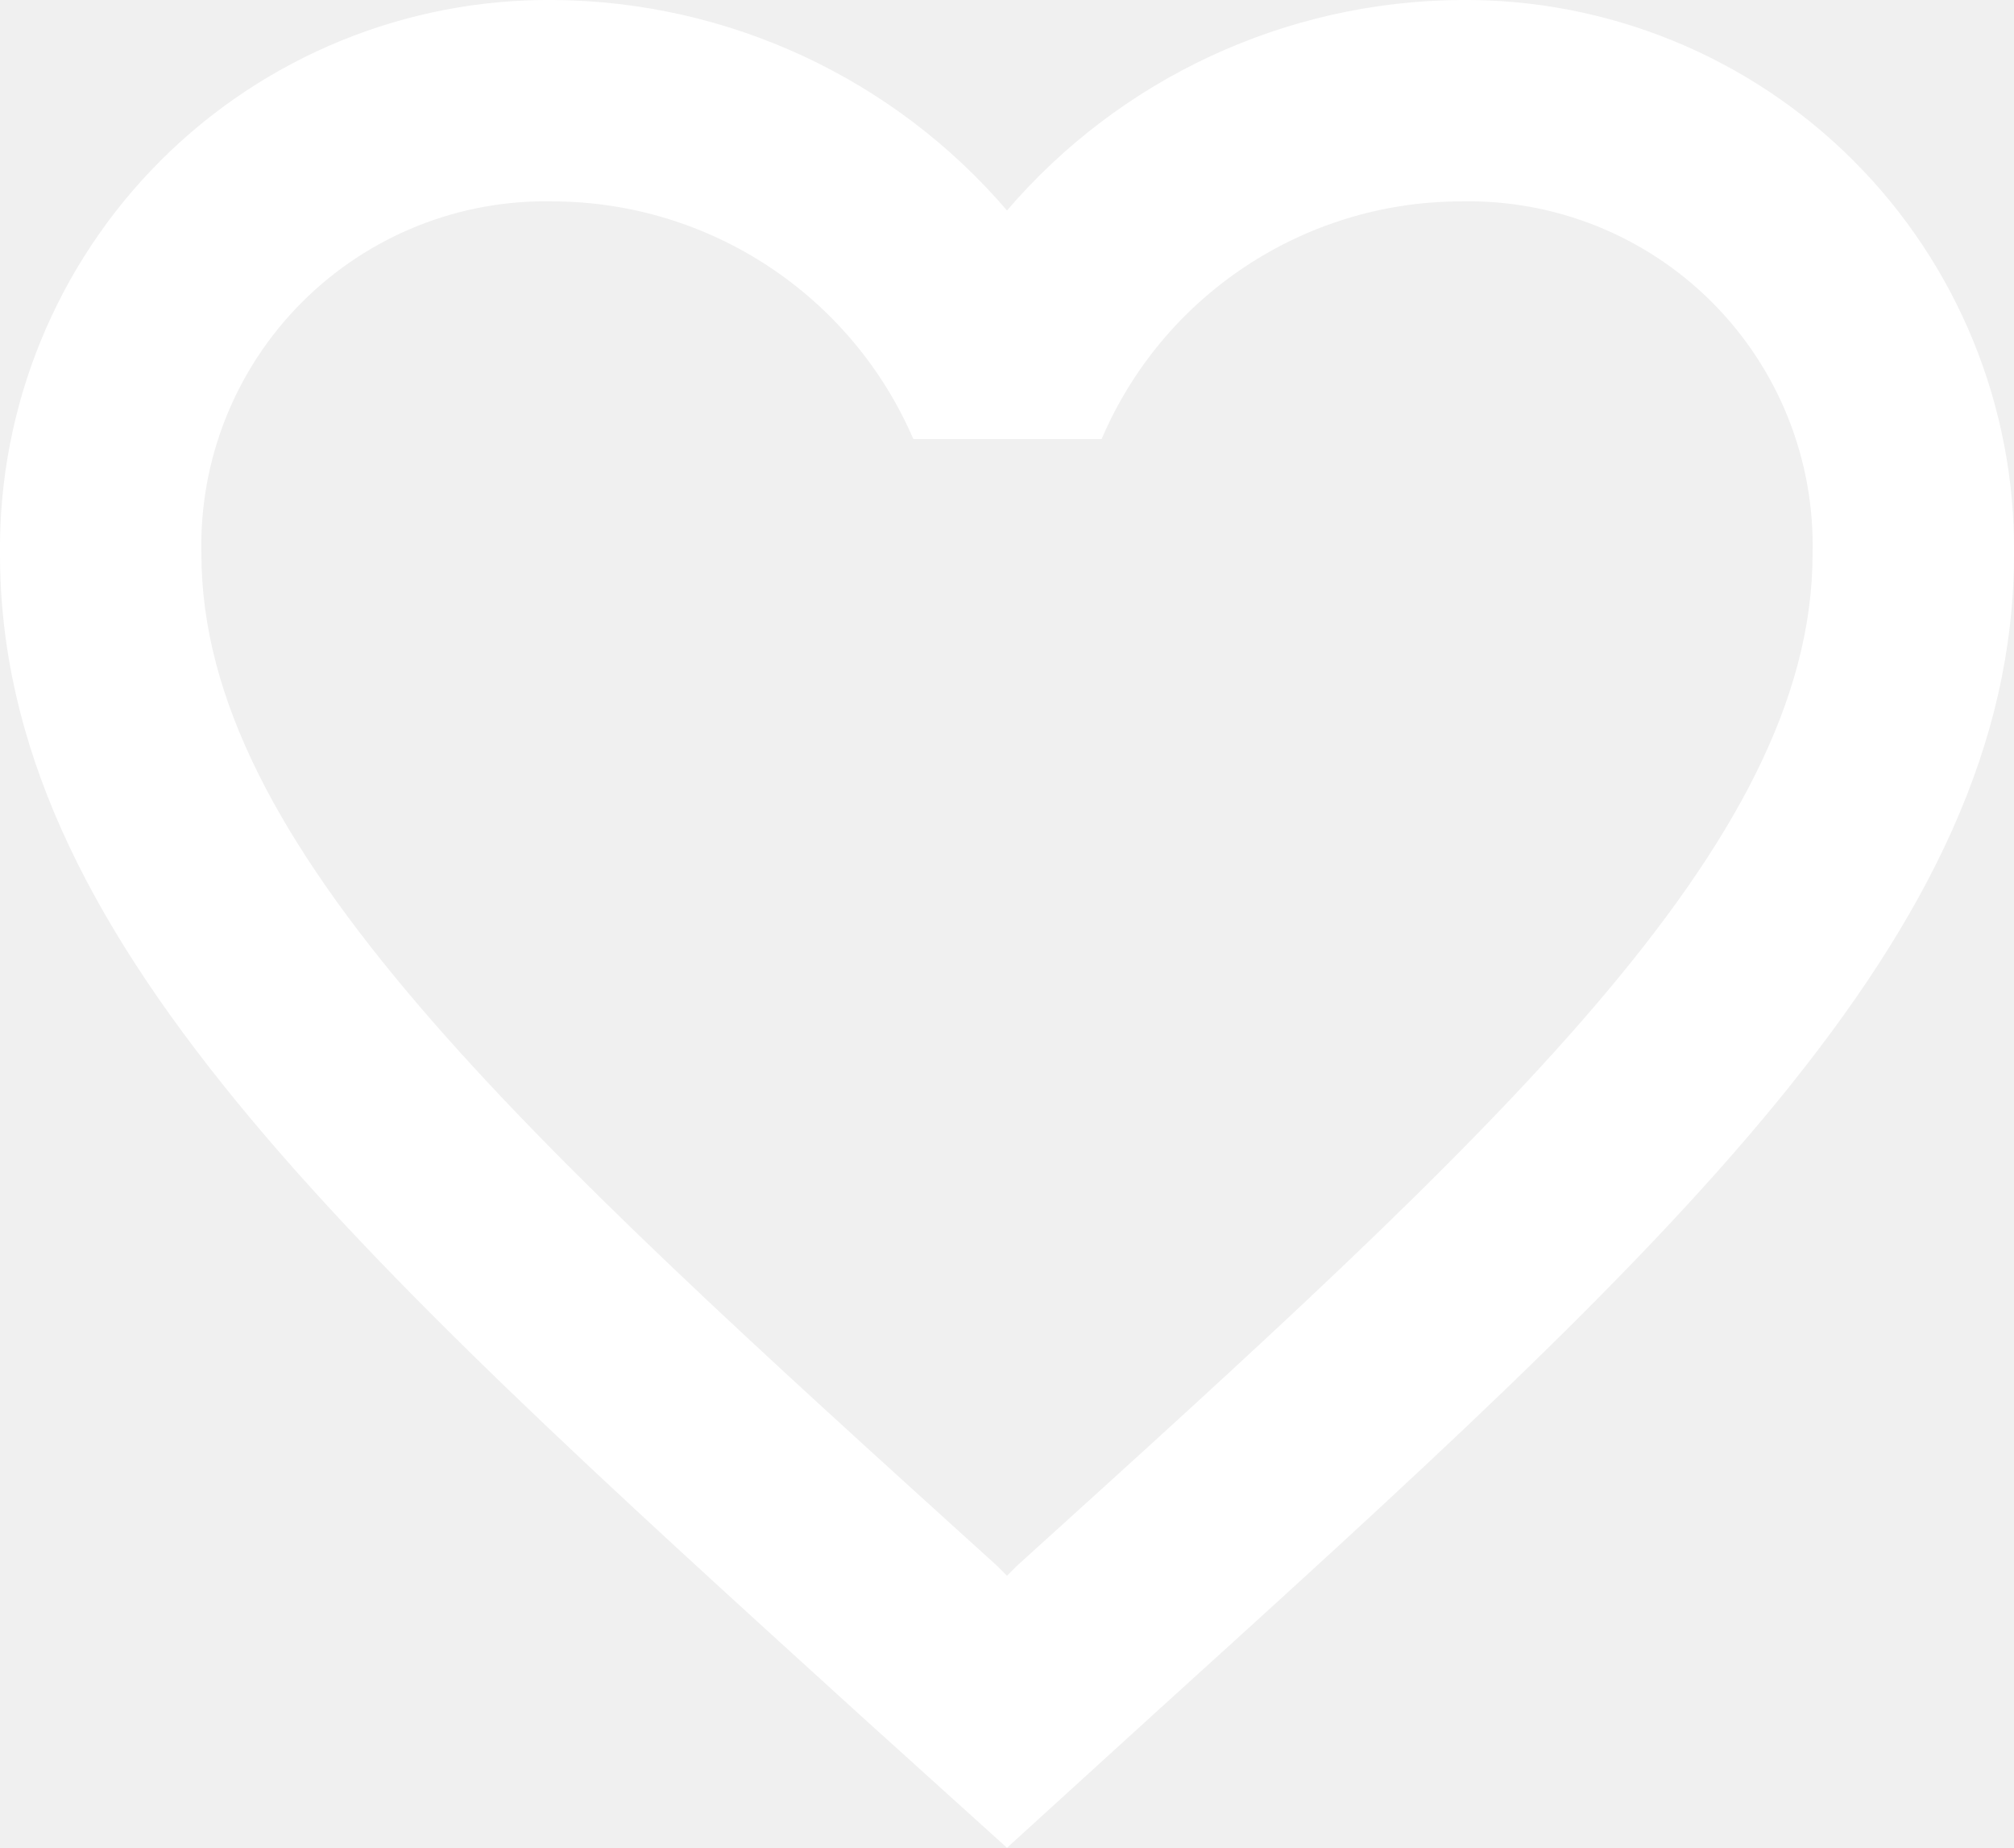
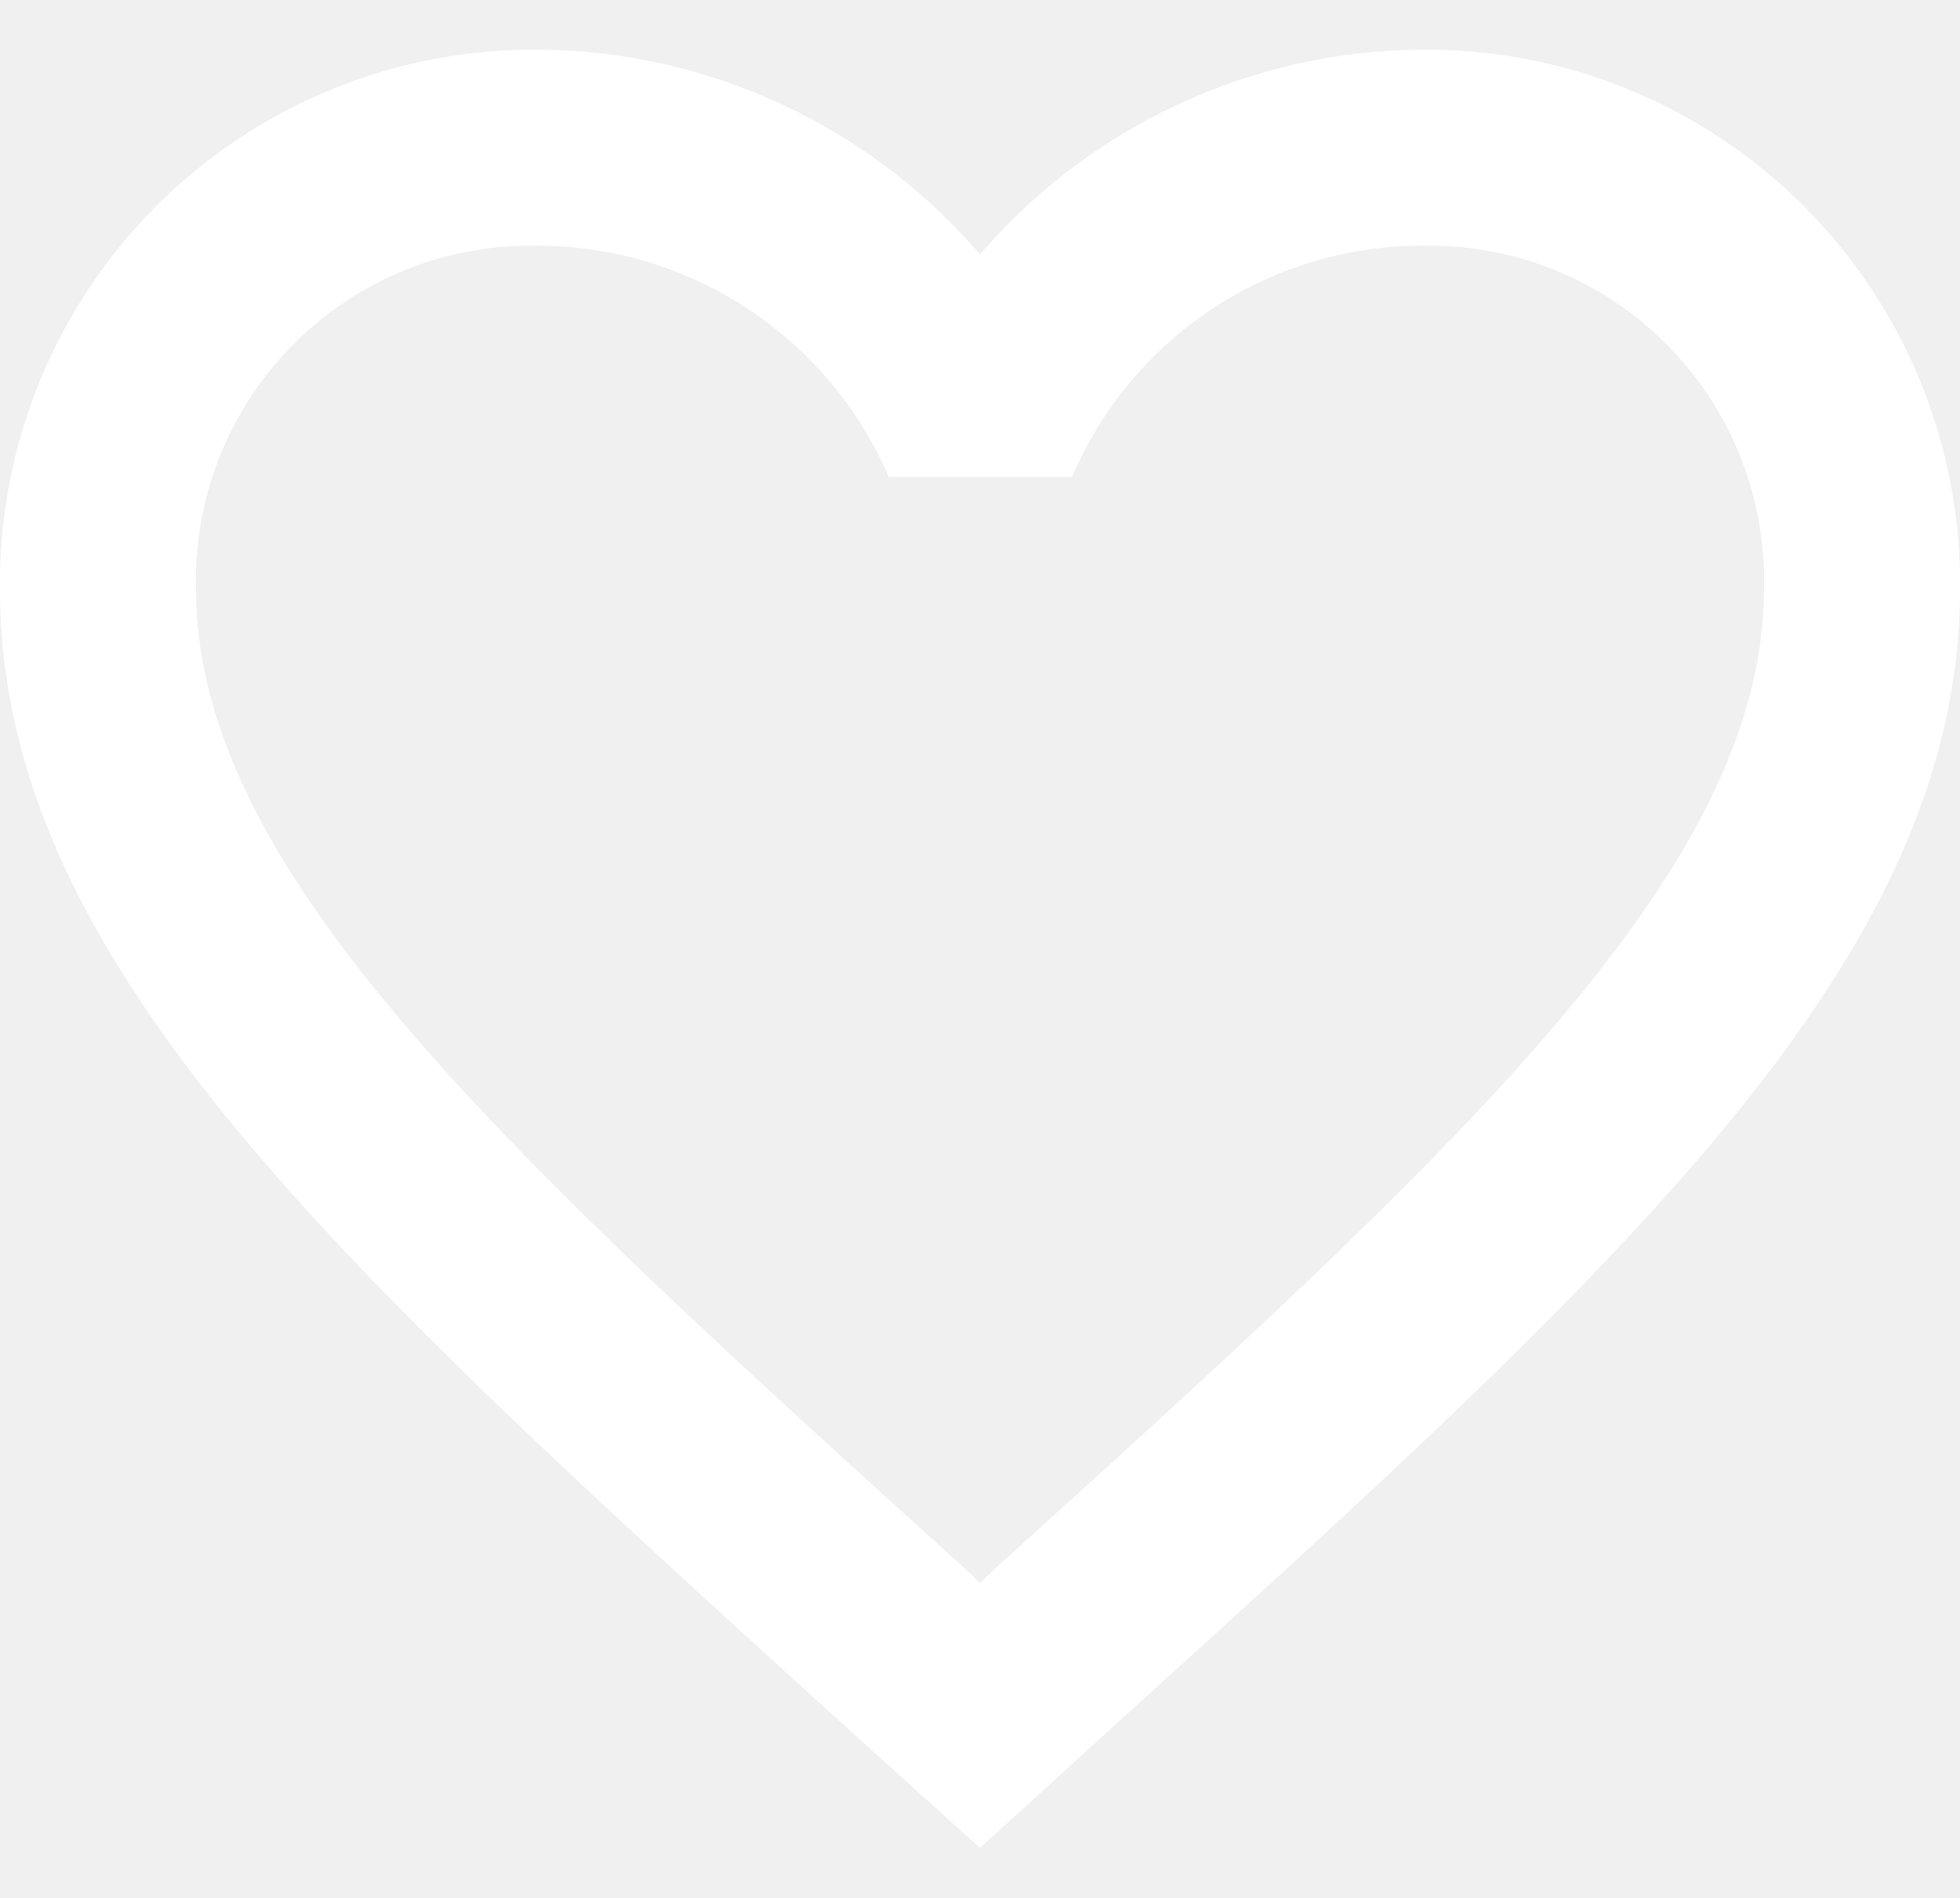
- <svg xmlns="http://www.w3.org/2000/svg" id="ic_favorite_border_24px" width="66.63" height="61.133" viewBox="0 0 66.63 61.133">
+ <svg xmlns="http://www.w3.org/2000/svg" id="ic_favorite_border_24px" width="15.63" height="15.133" viewBox="0 0 66.63 61.133">
  <path id="ic_favorite_border_24px-2" data-name="ic_favorite_border_24px" d="M50.307,3A19.95,19.95,0,0,0,35.315,9.963,19.95,19.95,0,0,0,20.323,3,18.145,18.145,0,0,0,2,21.323C2,33.916,13.327,44.177,30.484,59.769l4.831,4.364,4.831-4.4C57.3,44.177,68.63,33.916,68.63,21.323A18.145,18.145,0,0,0,50.307,3ZM35.648,54.8l-.333.333-.333-.333C19.124,40.446,8.663,30.951,8.663,21.323a11.386,11.386,0,0,1,11.66-11.66,13.024,13.024,0,0,1,11.893,7.862h6.23a12.942,12.942,0,0,1,11.86-7.862,11.386,11.386,0,0,1,11.66,11.66C61.967,30.951,51.506,40.446,35.648,54.8Z" transform="translate(-2 -3)" fill="#fff" />
</svg>
